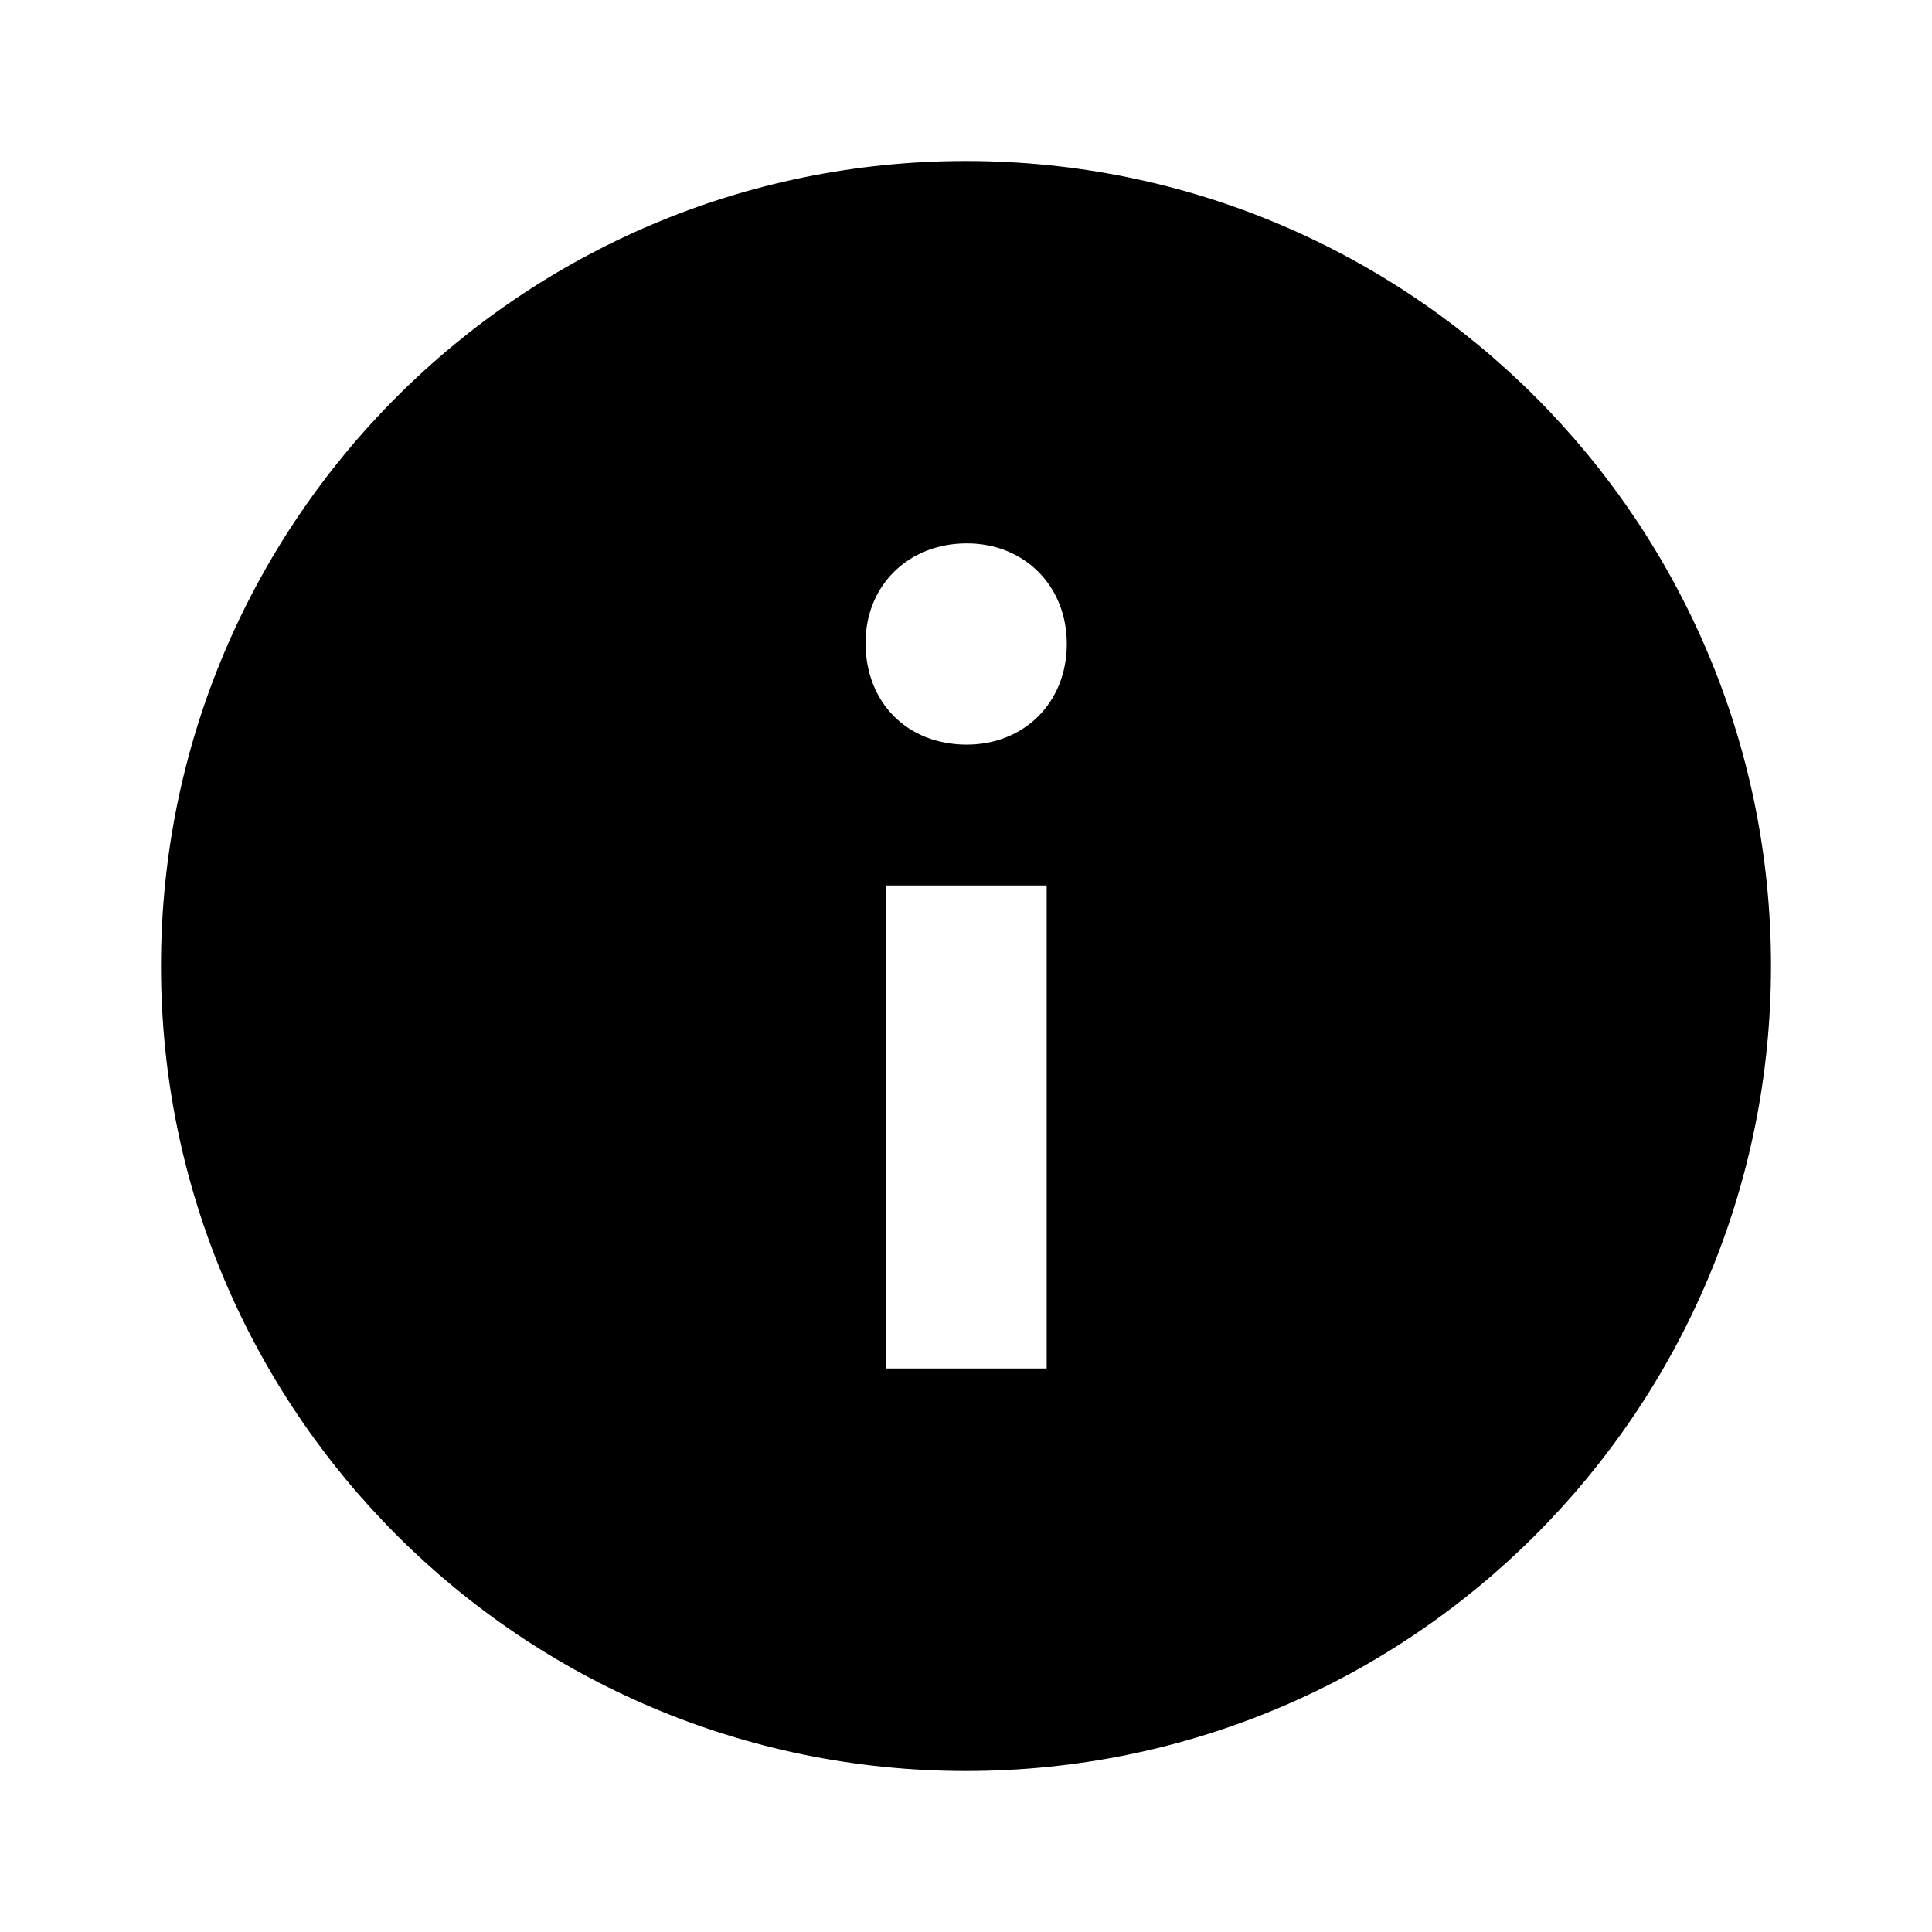
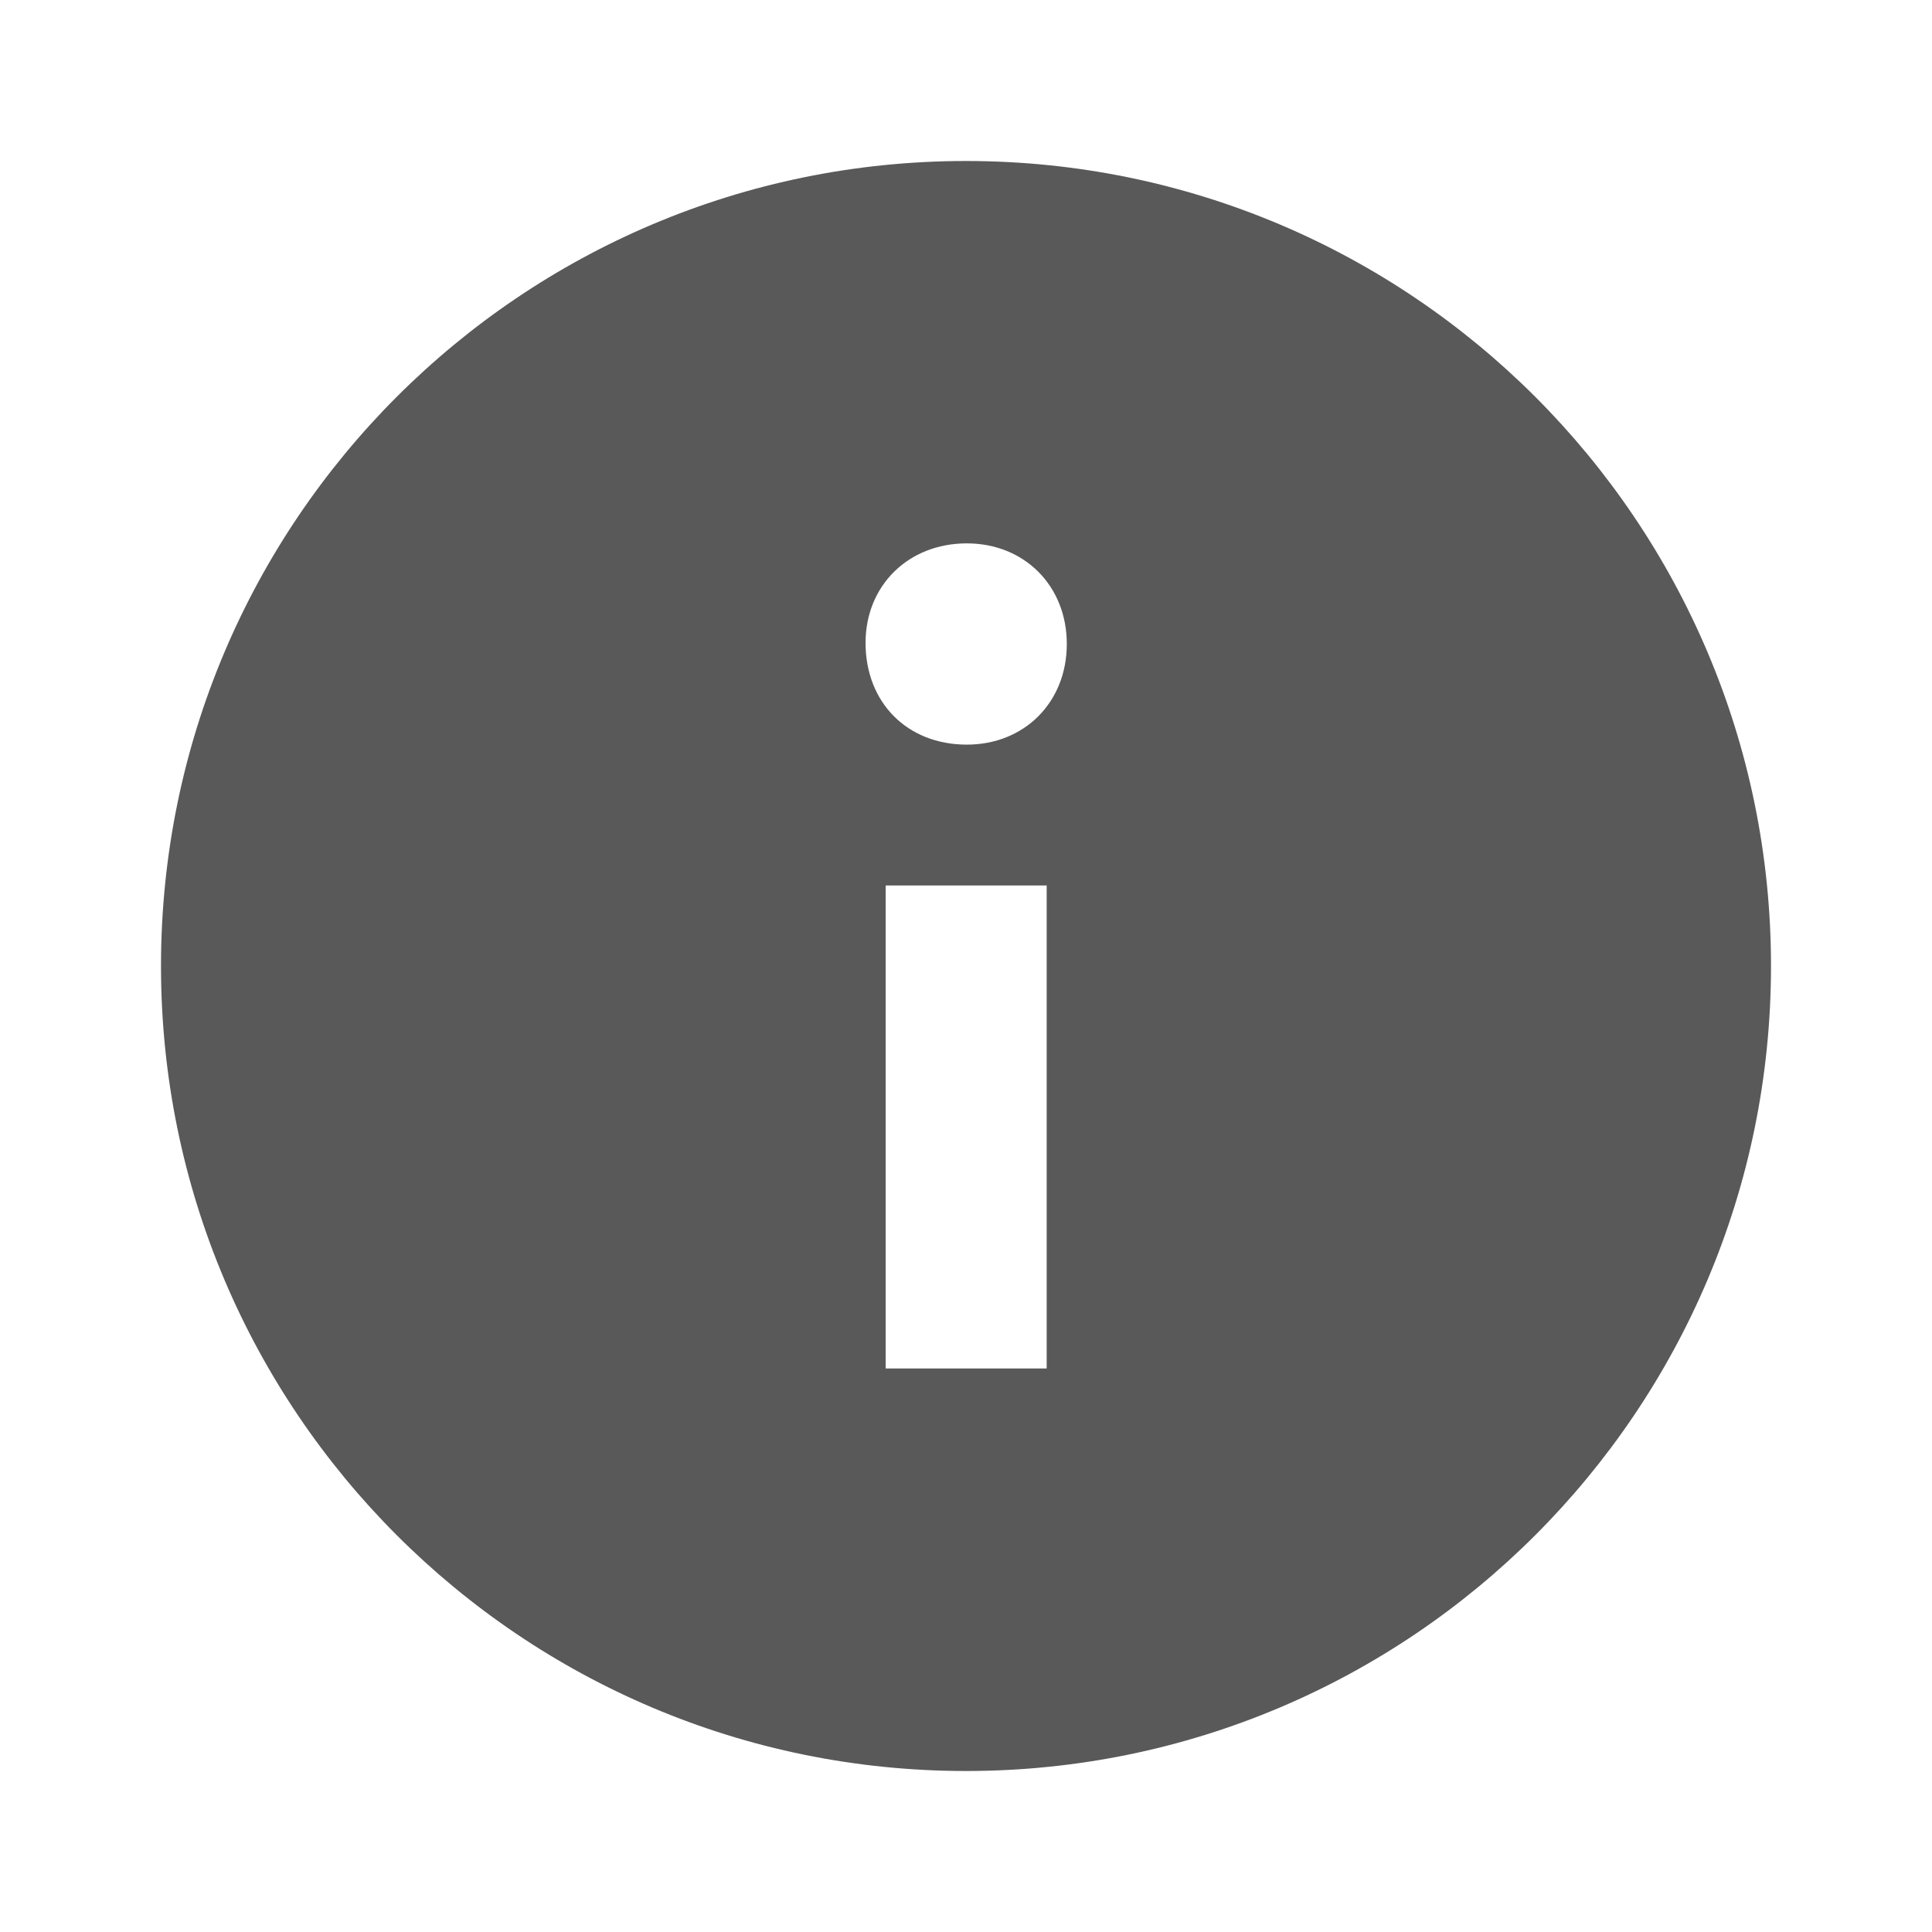
- <svg xmlns="http://www.w3.org/2000/svg" width="2em" height="2em" viewBox="0 0 512 512" version="1.1">
+ <svg xmlns="http://www.w3.org/2000/svg" id="mysvg" width="2em" height="2em" viewBox="0 0 512 512" version="1.1">
  <g id="Page-1" stroke="none" stroke-width="1" fill="none" fill-rule="evenodd">
-     <g id="drop" fill="#000000" transform="translate(42.66667, 42.66667)">
+     <g id="drop" fill="#595959" transform="translate(42.66667, 42.66667)">
      <path d="M213.333,3.55271368e-14 C331.155,3.55271368e-14 426.667,95.512 426.667,213.333 C426.667,331.154 331.155,426.667 213.333,426.667 C95.513,426.667 3.55271368e-14,331.154 3.55271368e-14,213.333 C3.55271368e-14,95.512 95.513,3.55271368e-14 213.333,3.55271368e-14 Z M234.713,192 L192.047,192 L192.047,320 L234.713,320 L234.713,192 Z M213.55,101.333 C197.996,101.333 186.713,112.554 186.713,127.704 C186.713,143.468 197.699,154.667 213.55,154.667 C228.785,154.667 240.047,143.468 240.047,128 C240.047,112.554 228.785,101.333 213.55,101.333 Z" id="Shape">

</path>
    </g>
  </g>
</svg>
